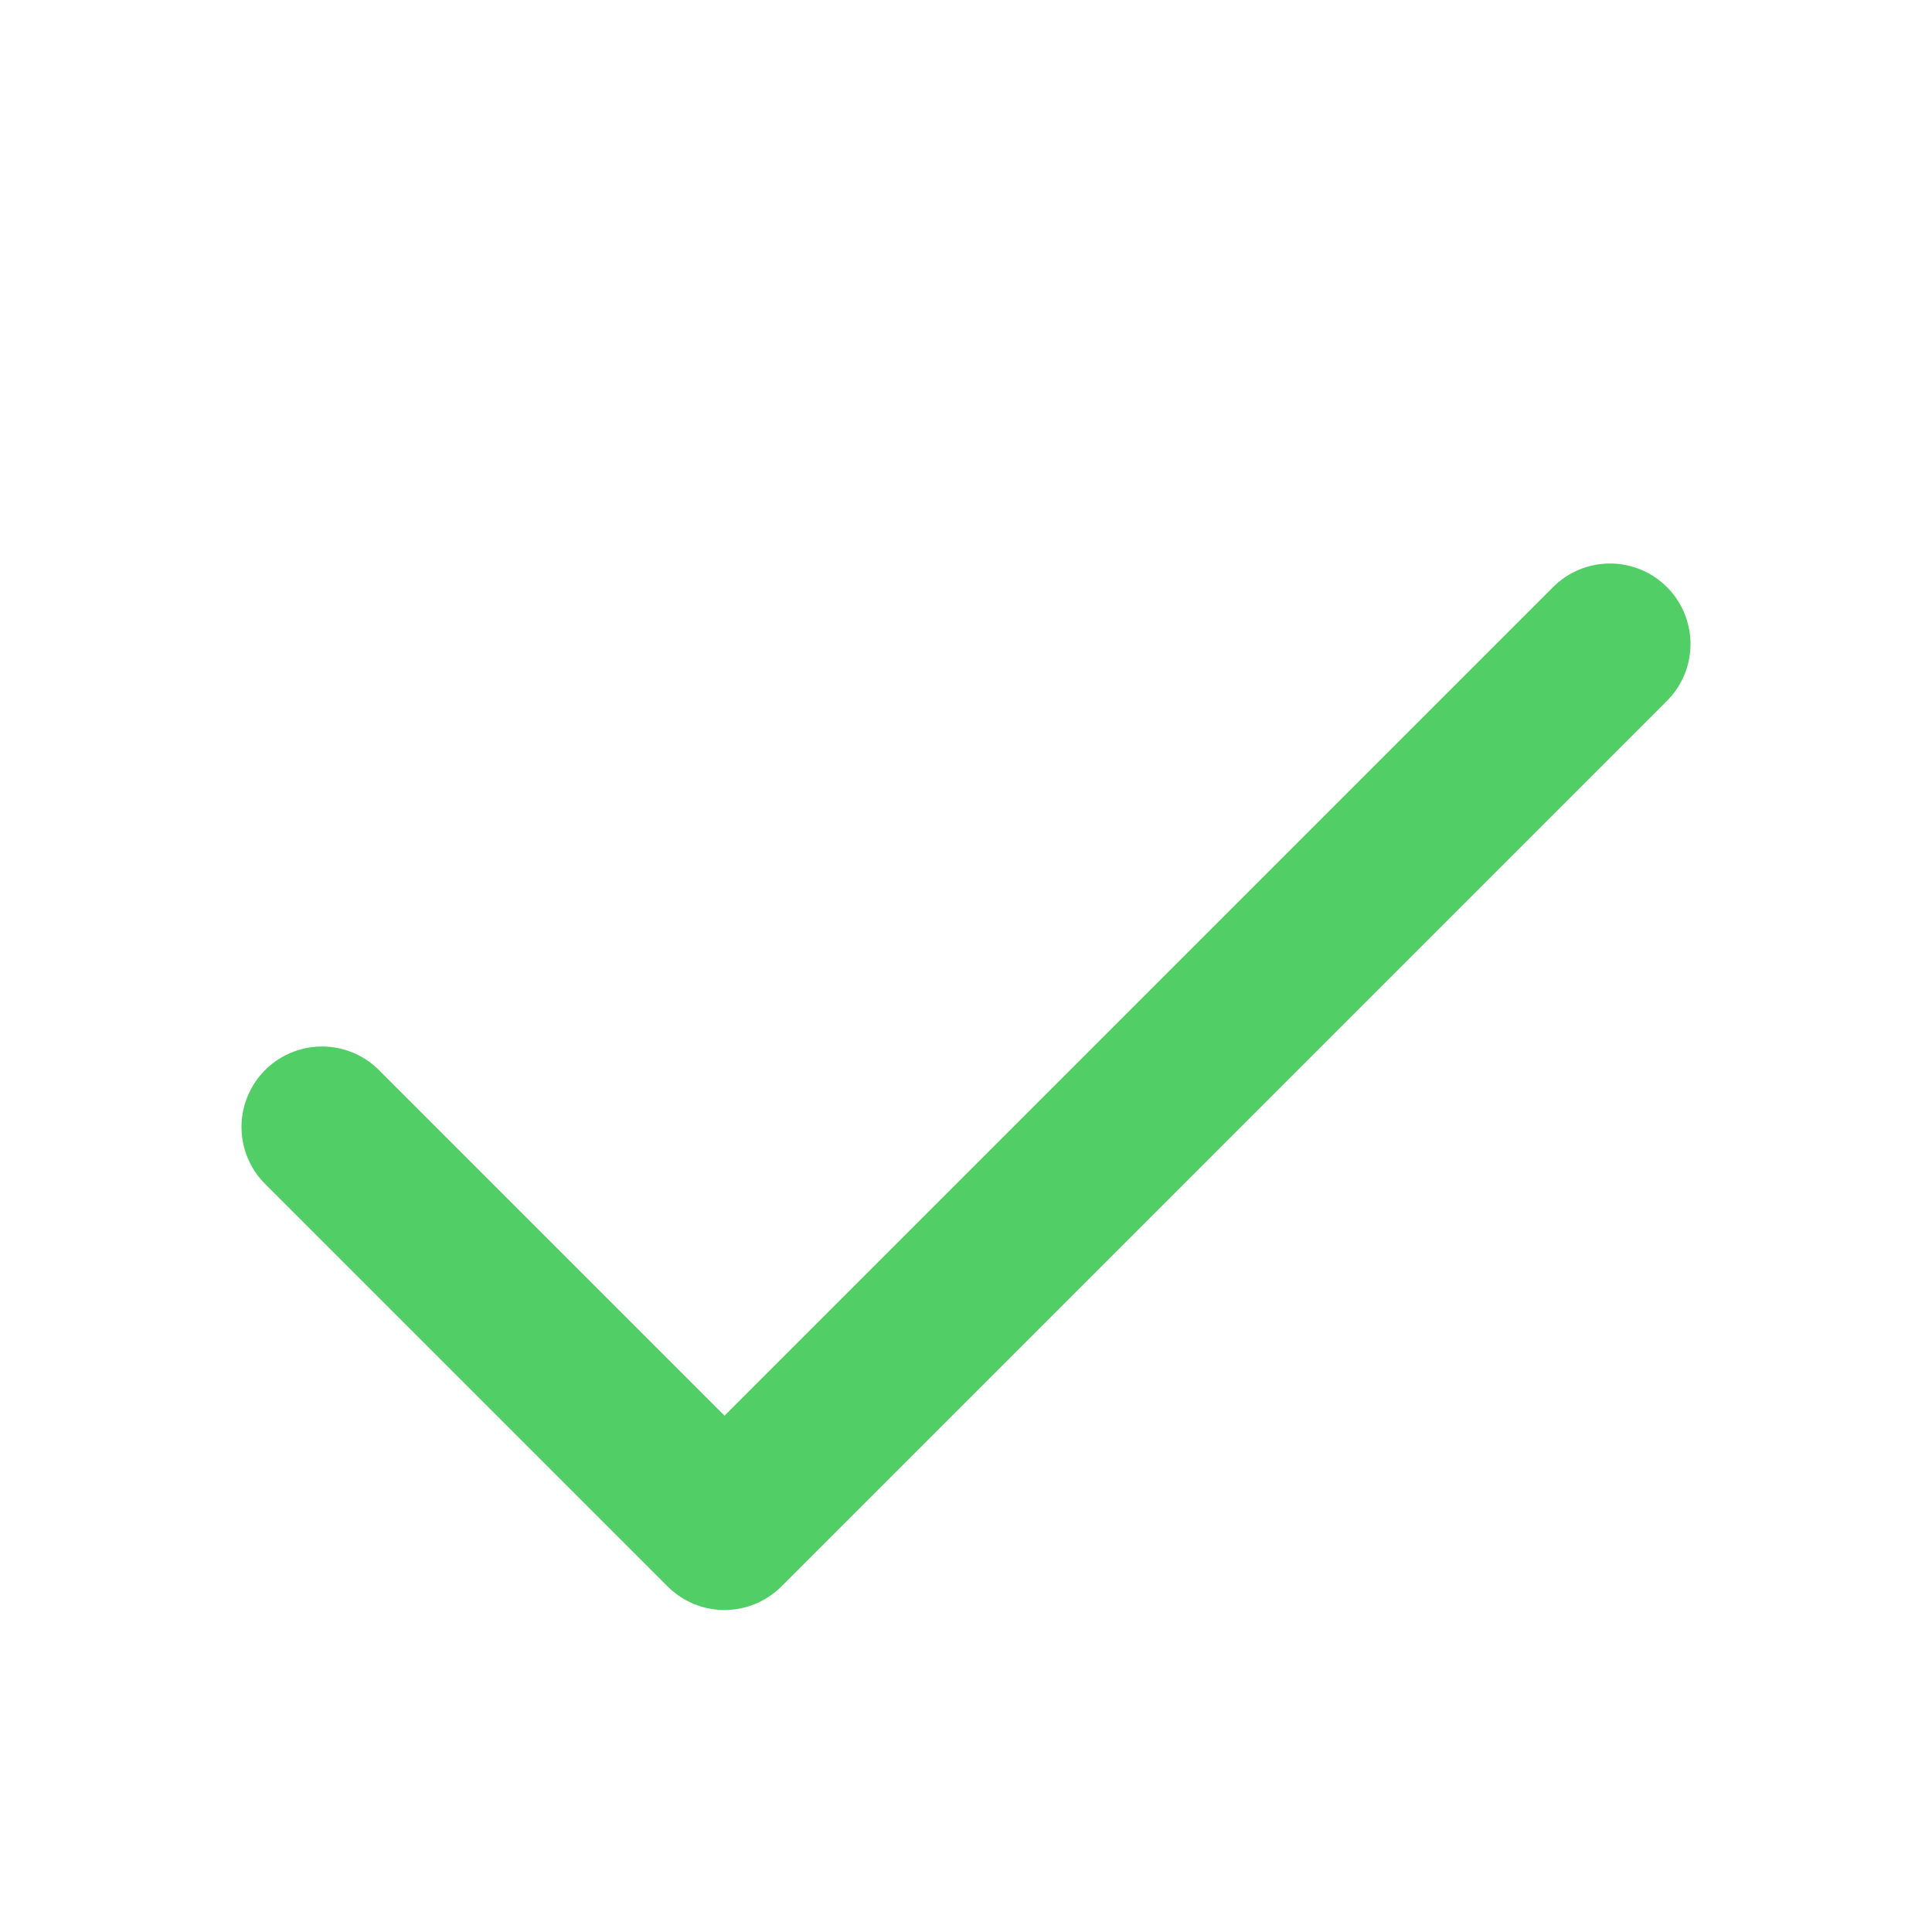
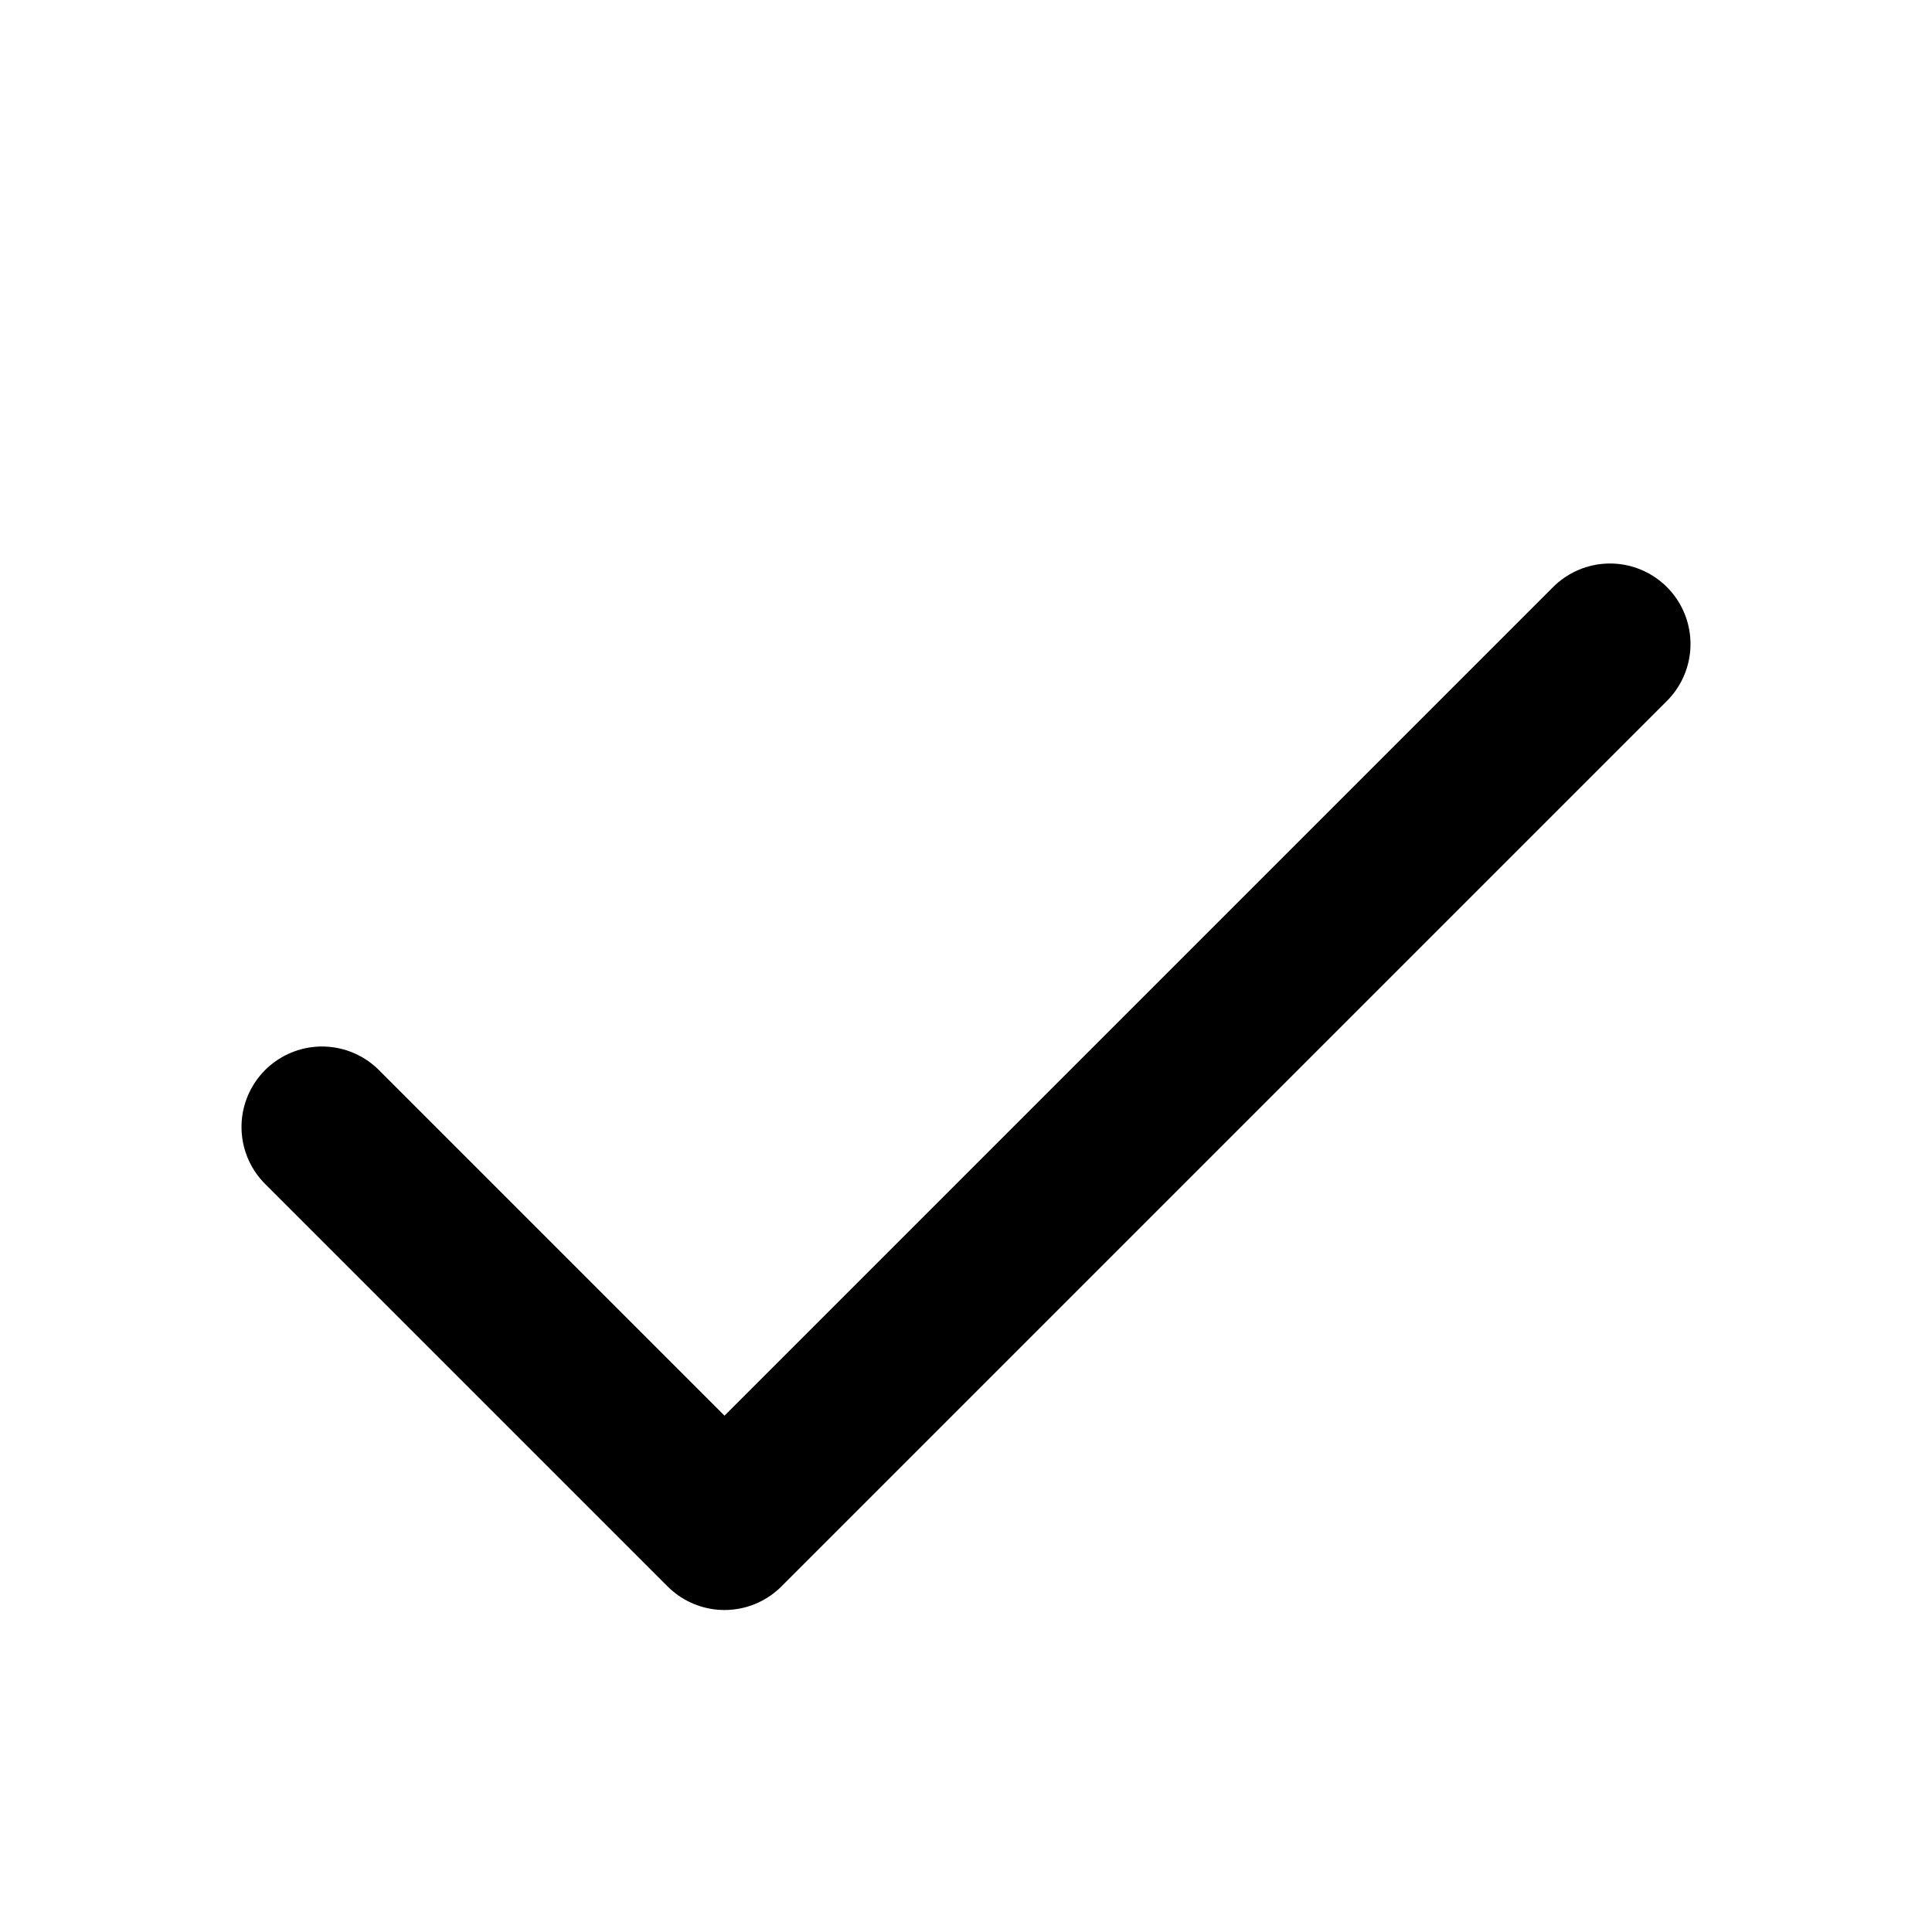
- <svg xmlns="http://www.w3.org/2000/svg" width="24" height="24" viewBox="0 0 24 24" fill="none" stroke="#51CF66" stroke-width="2" stroke-linecap="round" stroke-linejoin="round" class="feather feather-check">
+ <svg xmlns="http://www.w3.org/2000/svg" width="24" height="24" viewBox="0 0 24 24" fill="none" stroke="currentColor" stroke-width="2" stroke-linecap="round" stroke-linejoin="round" class="feather feather-check">
  <g transform="translate(0, 2)">
    <polyline points="20 6 9 17 4 12" />
  </g>
</svg>
